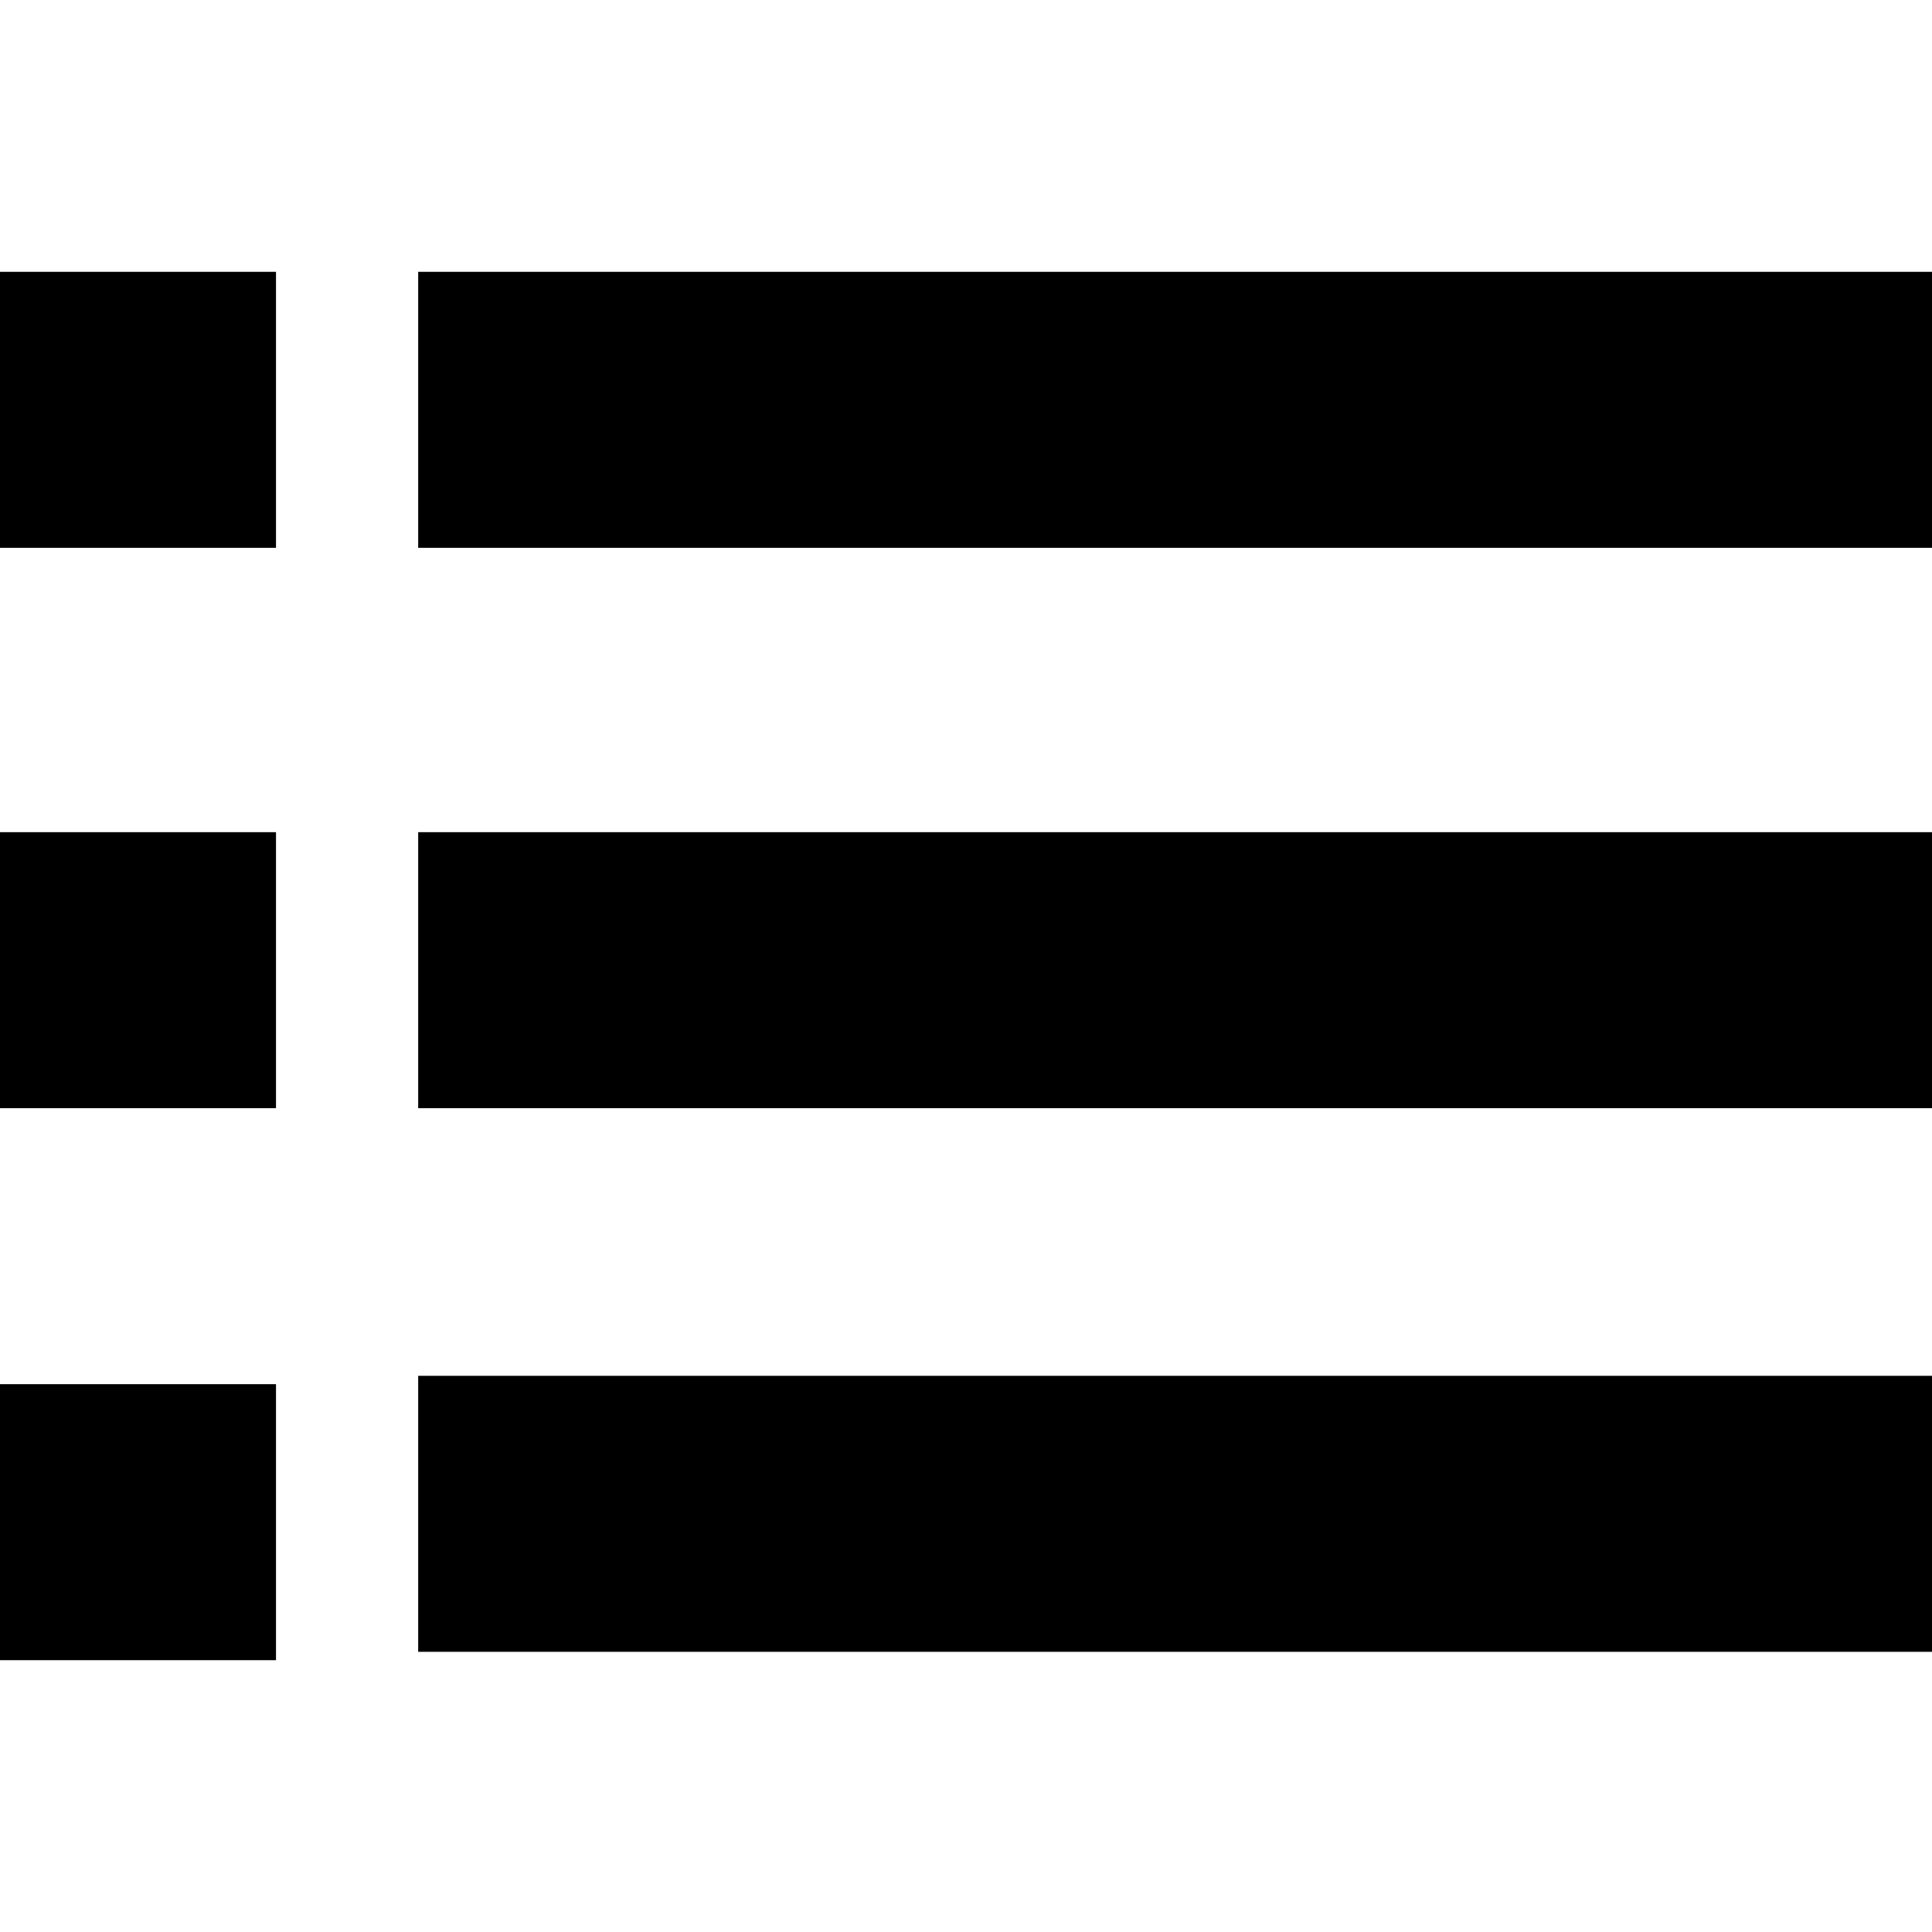
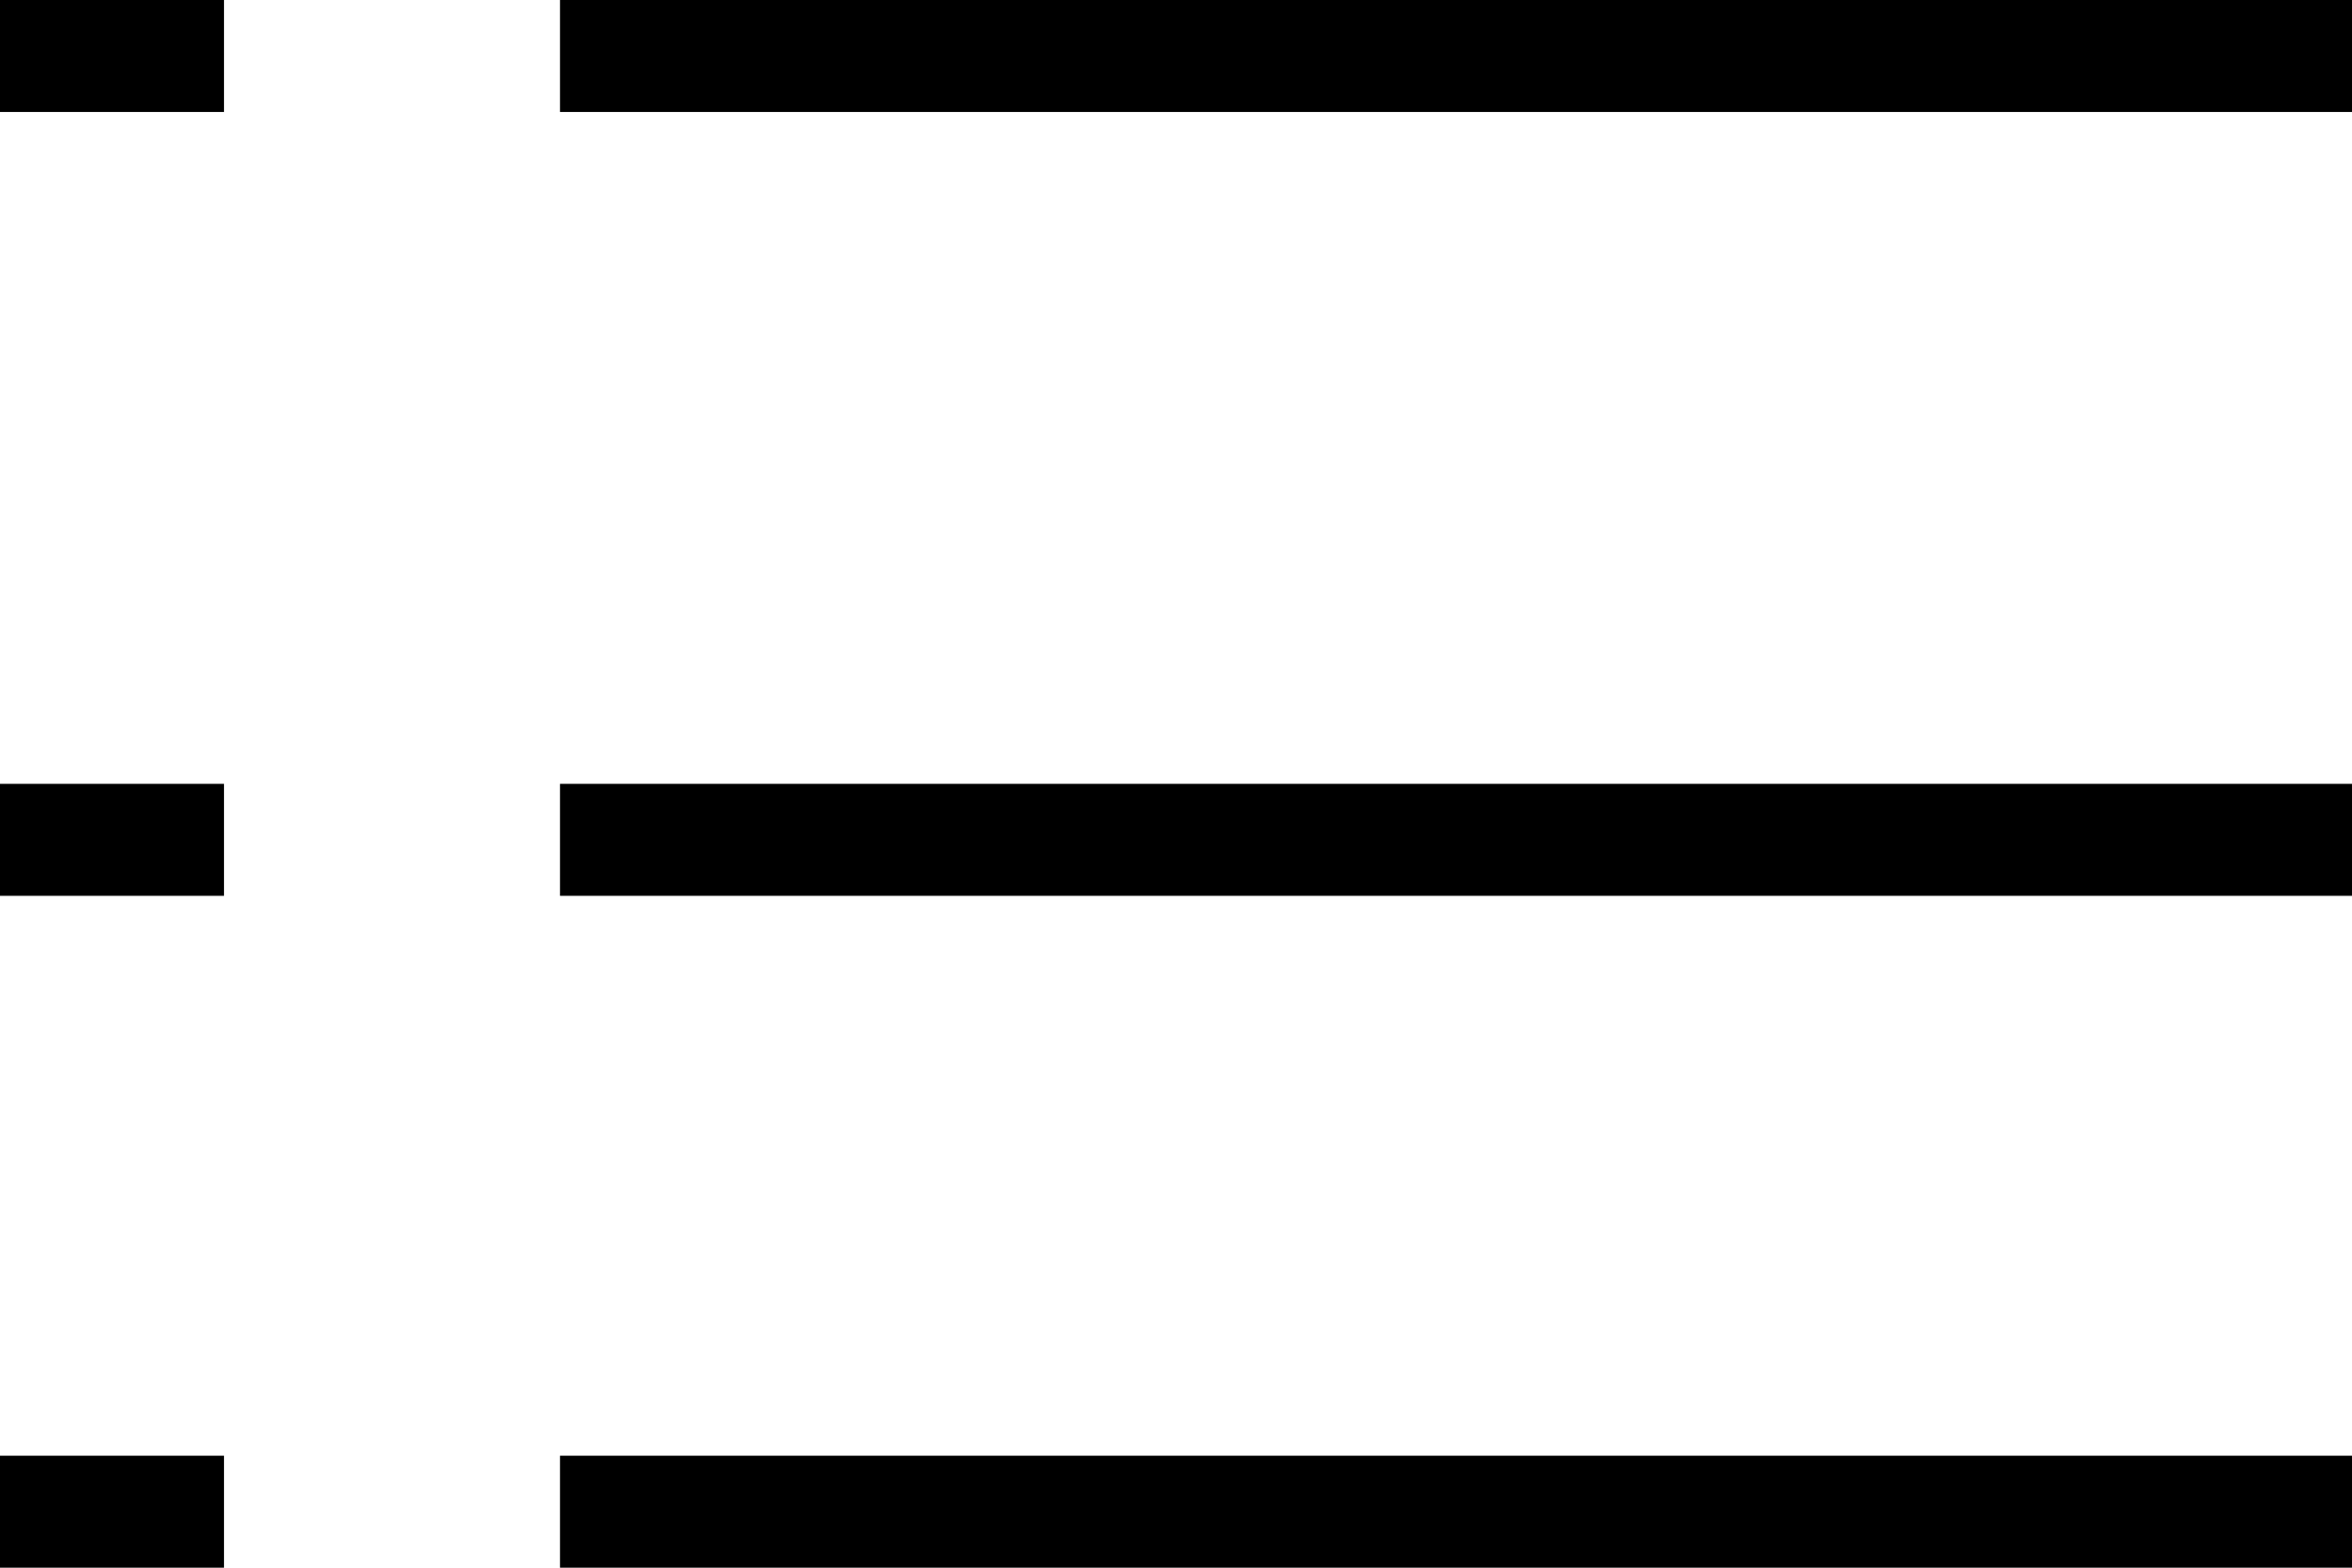
- <svg xmlns="http://www.w3.org/2000/svg" version="1.1" viewBox="0 0 231 231" enable-background="new 0 0 231 231">
-   <g>
-     <rect width="181" x="50" y="164.5" height="33" />
-     <rect width="181" x="50" y="99.5" height="33" />
-     <rect width="181" x="50" y="32.5" height="33" />
-     <rect width="33" y="165.5" height="33" />
-     <rect width="33" y="99.5" height="33" />
-     <rect width="33" y="32.5" height="33" />
-   </g>
+ <svg xmlns="http://www.w3.org/2000/svg" width="21" height="14" viewBox="0 0 21 14">
+   <defs>
+     <style>
+       .cls-1 {
+         fill-rule: evenodd;
+       }
+     </style>
+   </defs>
+   <path id="list_copy" data-name="list copy" class="cls-1" d="M1610,637v-1h16v1h-16Zm0,7v-1h16v1h-16Zm0,6v-1h16v1h-16Zm-5-13v-1h2v1h-2Zm0,7v-1h2v1h-2Zm0,6v-1h2v1h-2Z" transform="translate(-1605 -636)" />
</svg>
